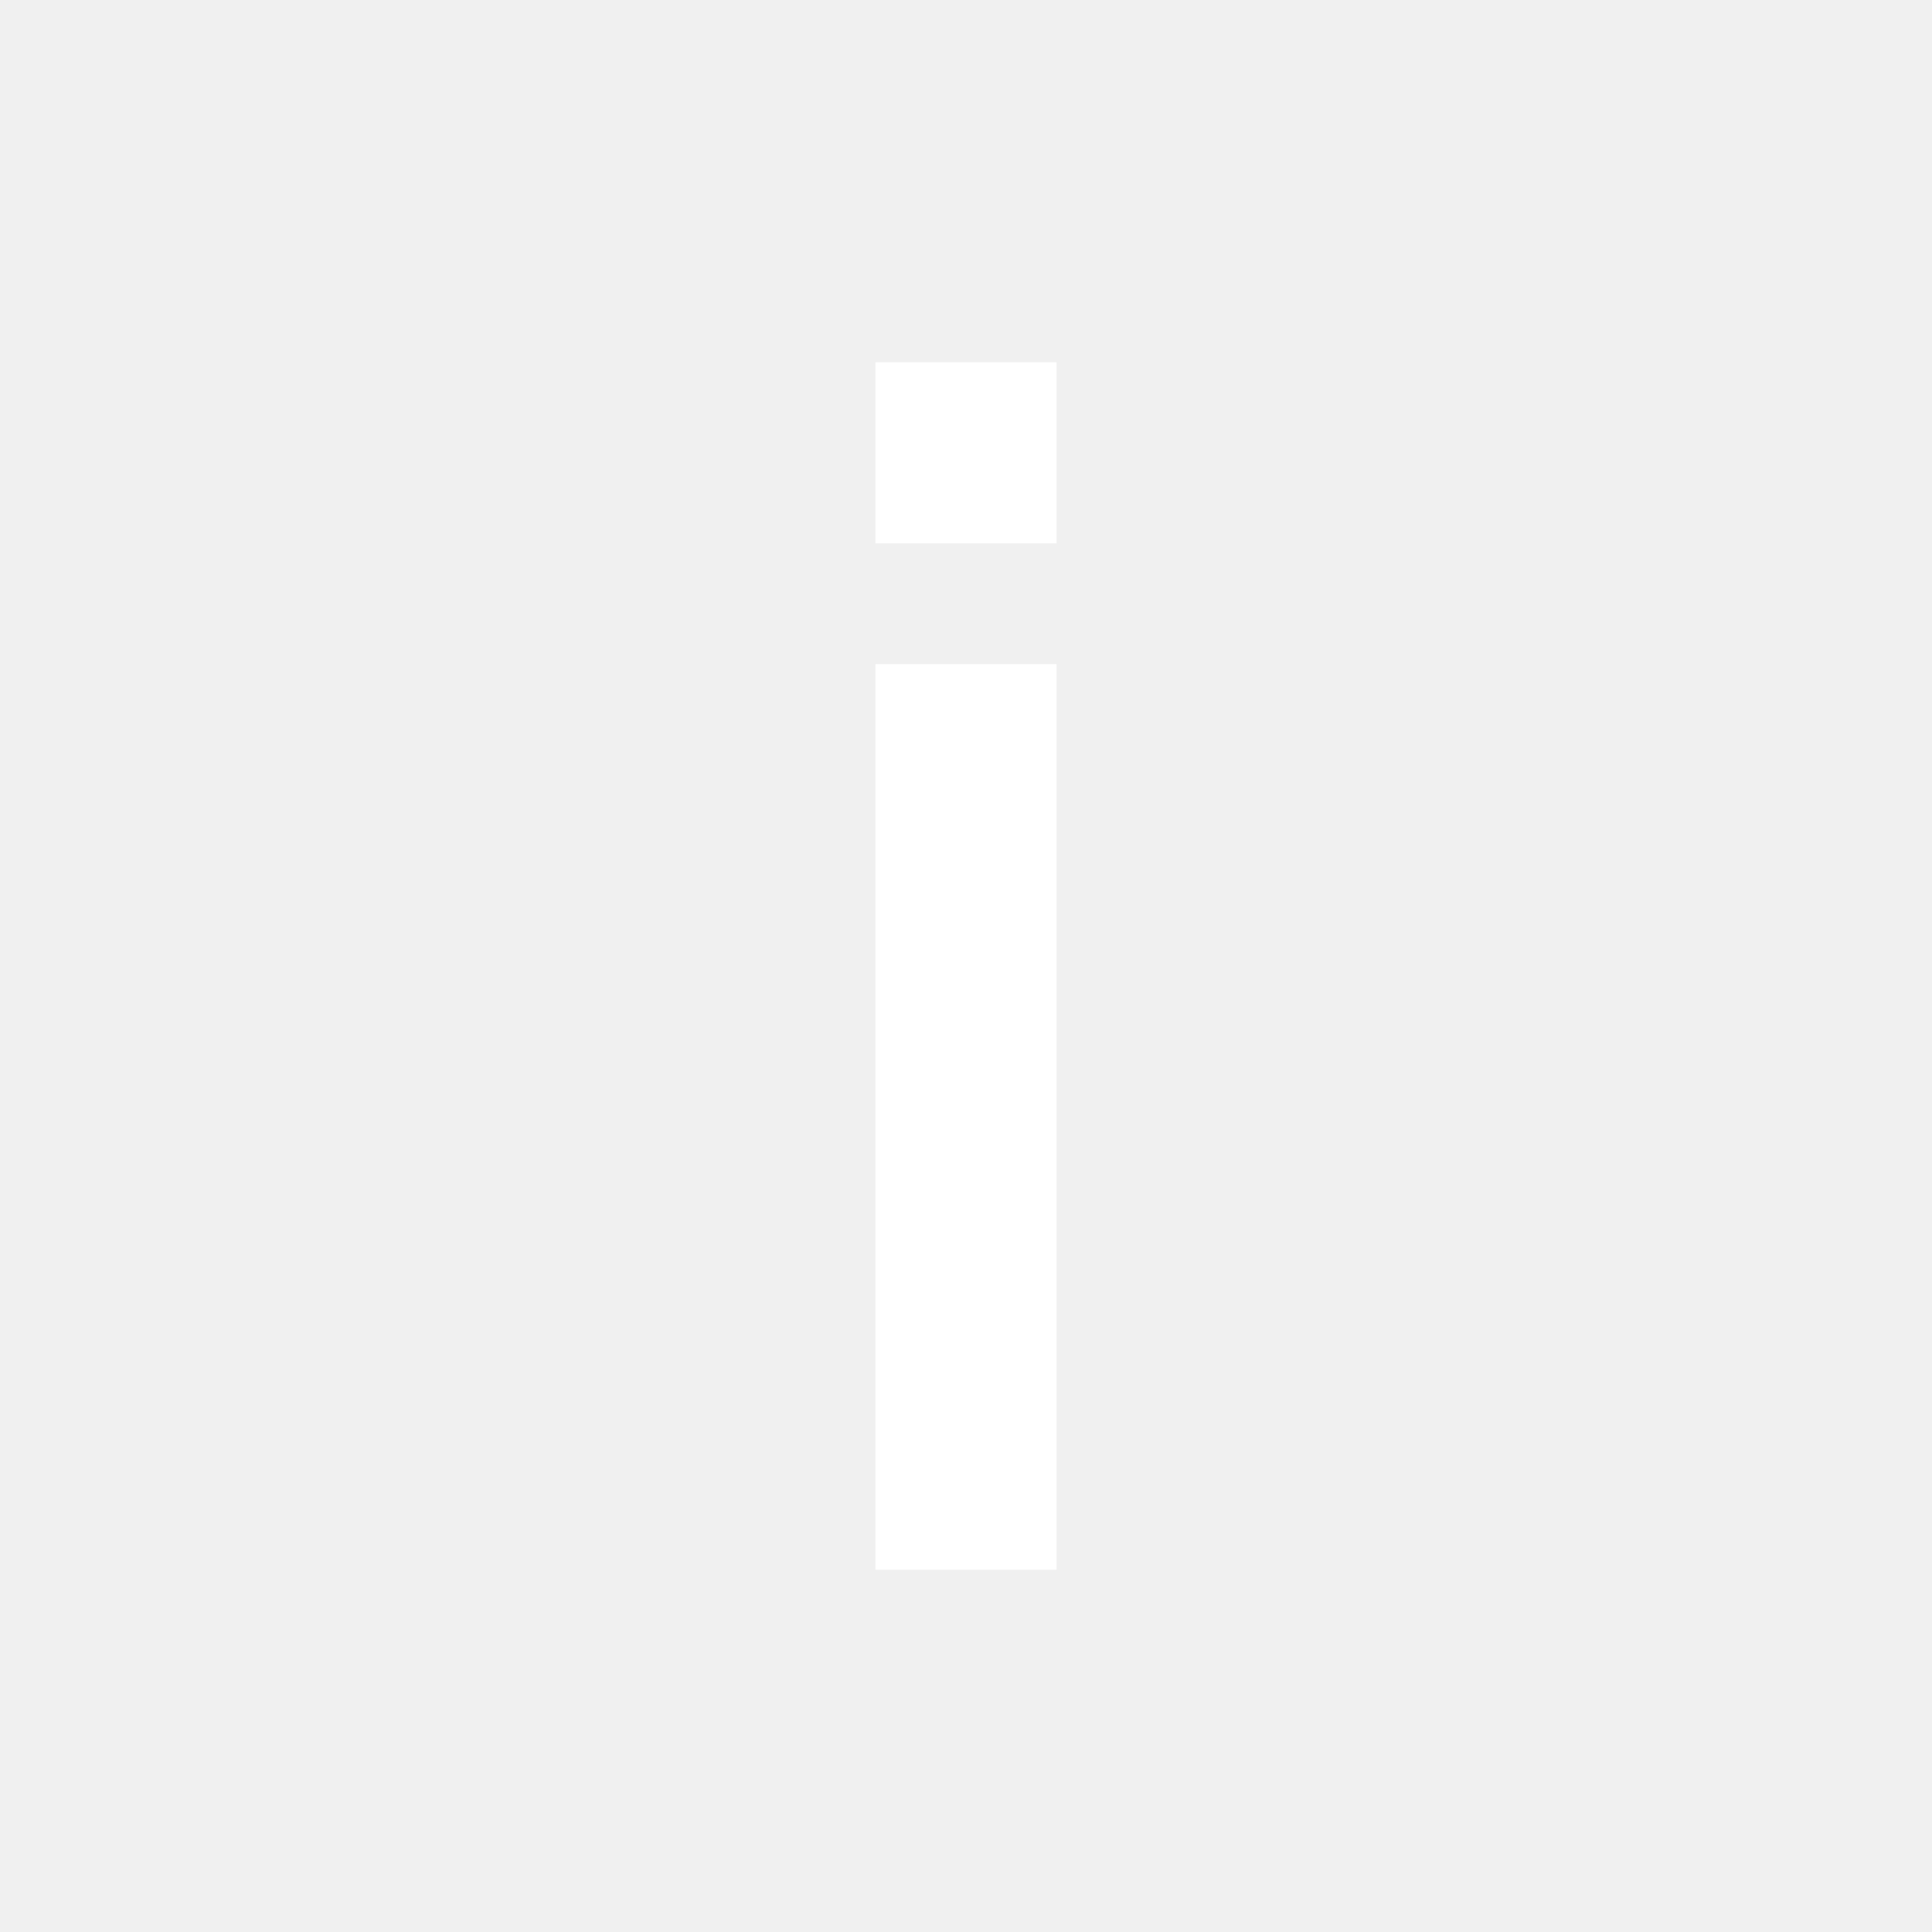
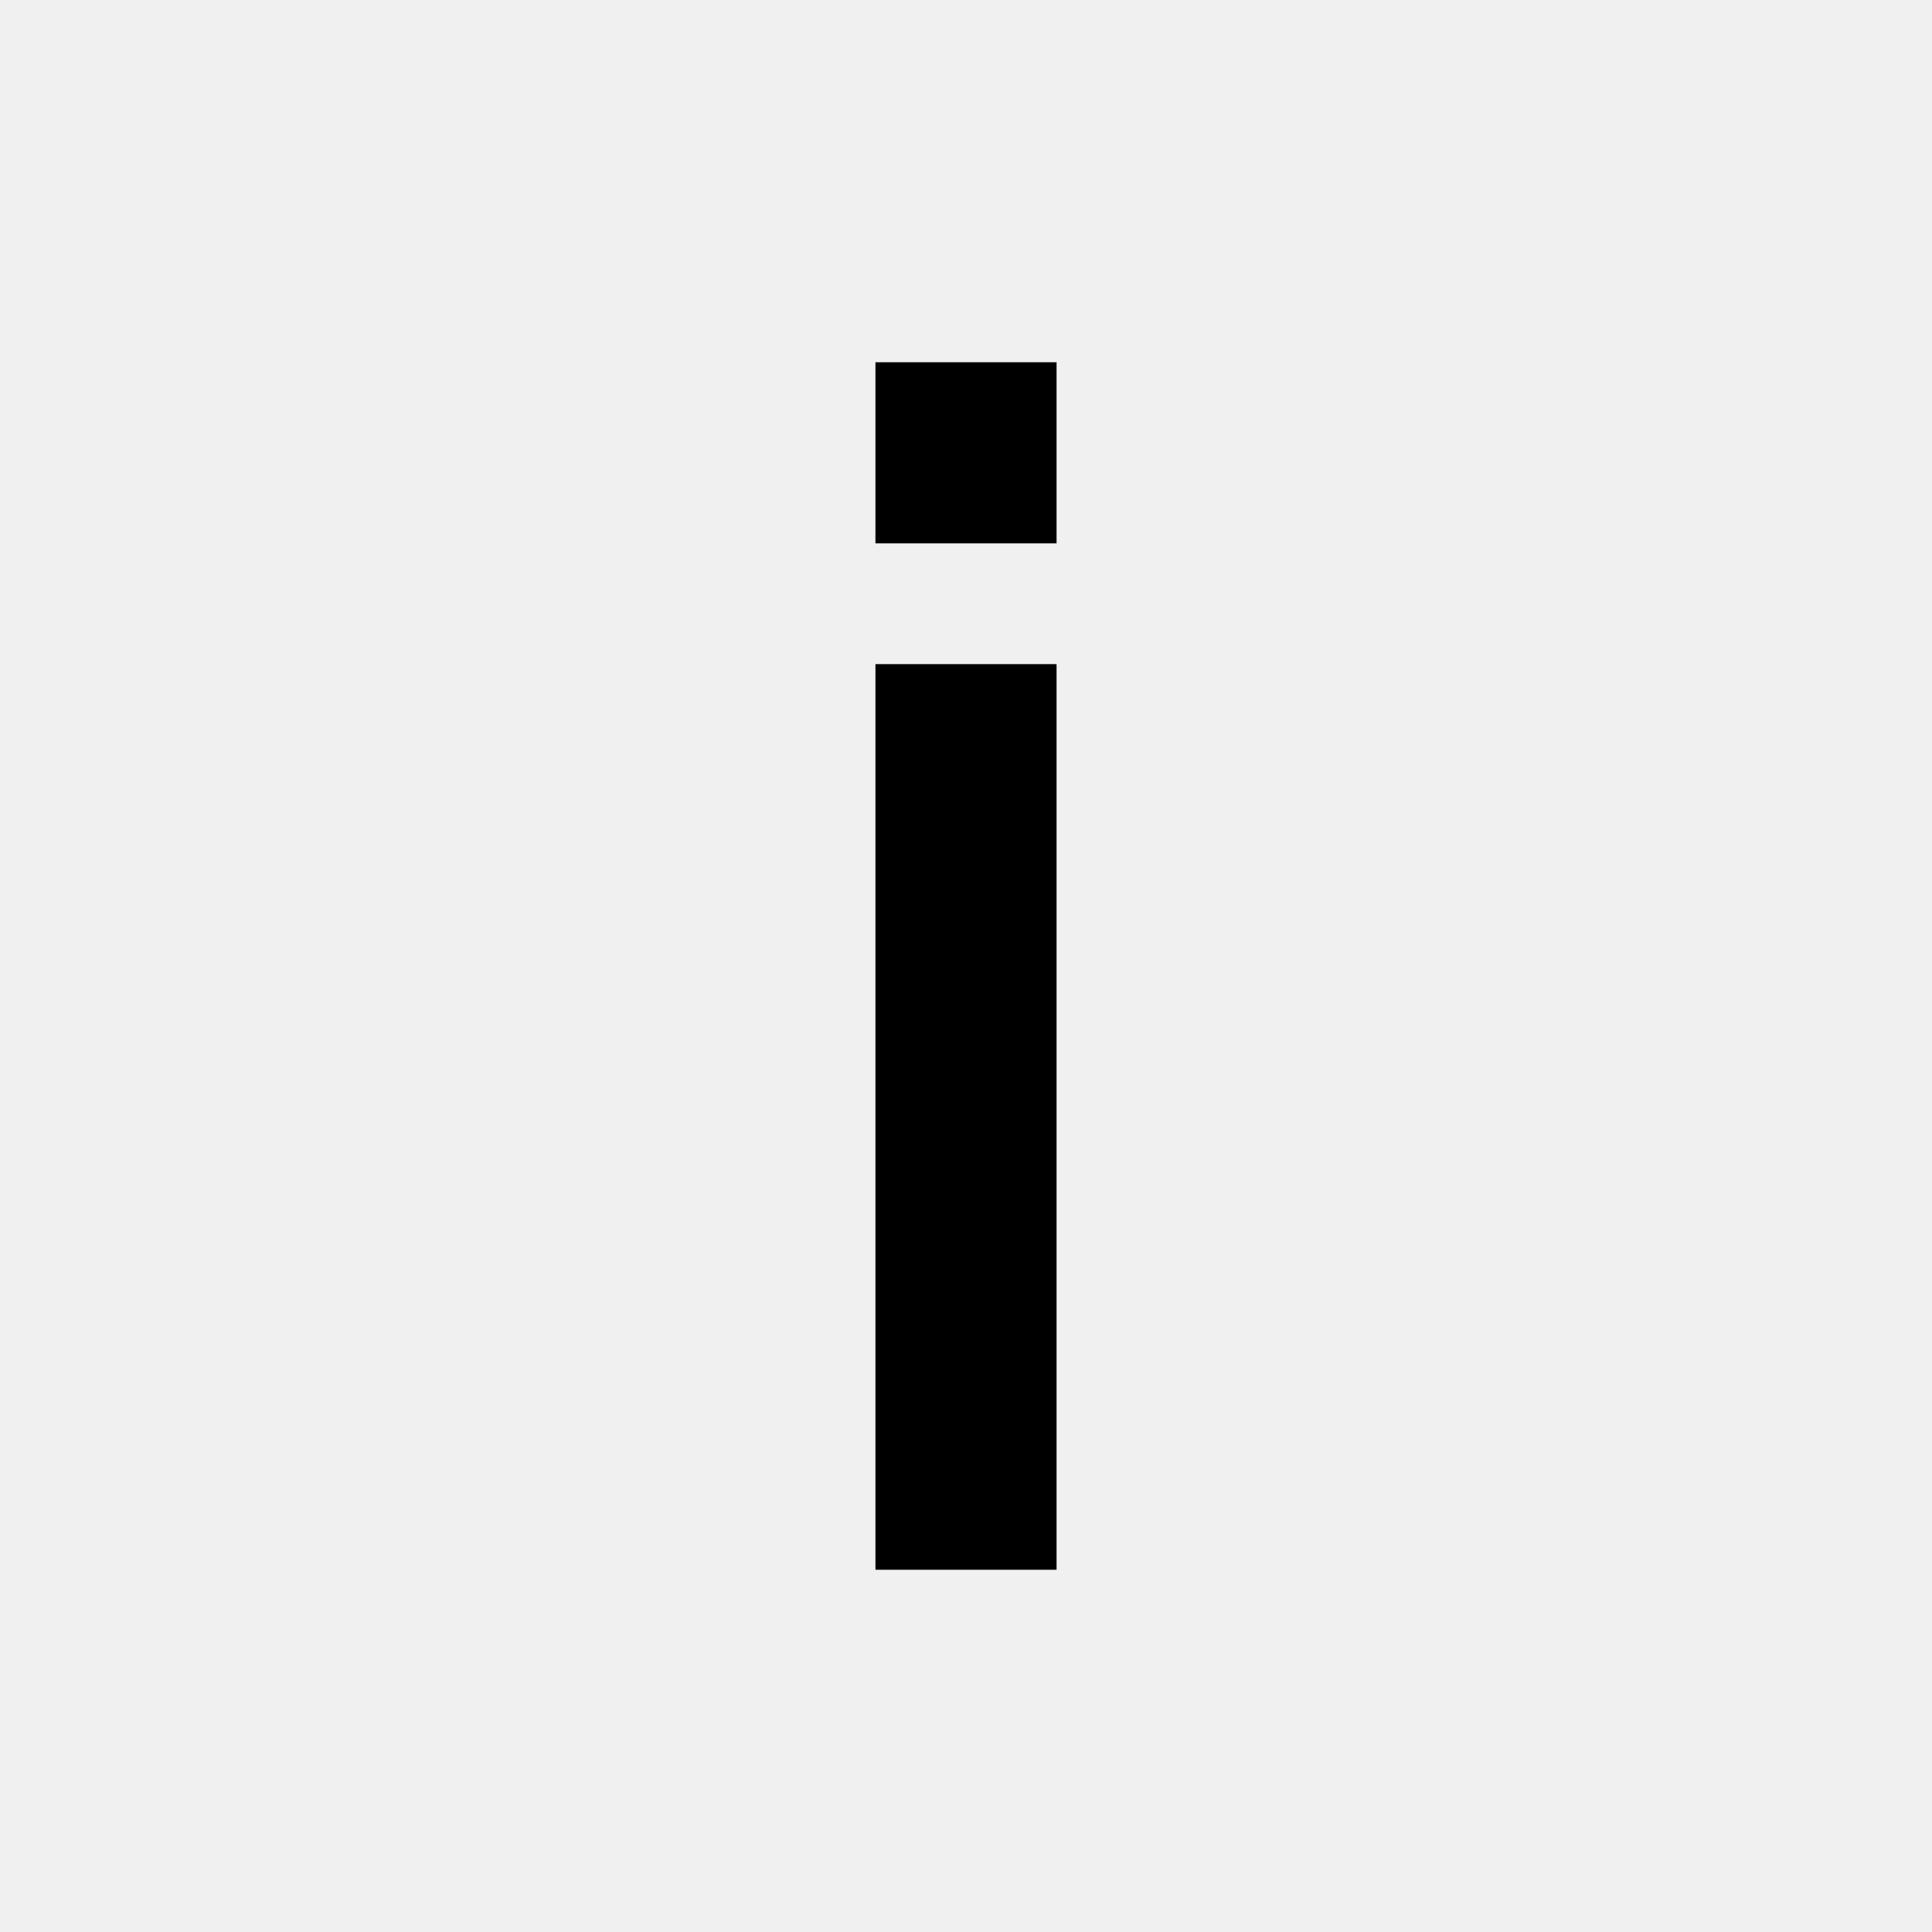
- <svg xmlns="http://www.w3.org/2000/svg" width="16" height="16" viewBox="0 0 16 16" fill="none">
-   <path d="M8 3V4.5" stroke="white" stroke-width="1.5" />
-   <path d="M8 5.5V13" stroke="white" stroke-width="1.5" />
+ <svg xmlns="http://www.w3.org/2000/svg" viewBox="0 0 16 16" fill="none">
+   <path d="M8 3V4.5" stroke="currentColor" stroke-width="1.5" />
+   <path d="M8 5.5V13" stroke="currentColor" stroke-width="1.5" />
</svg>
